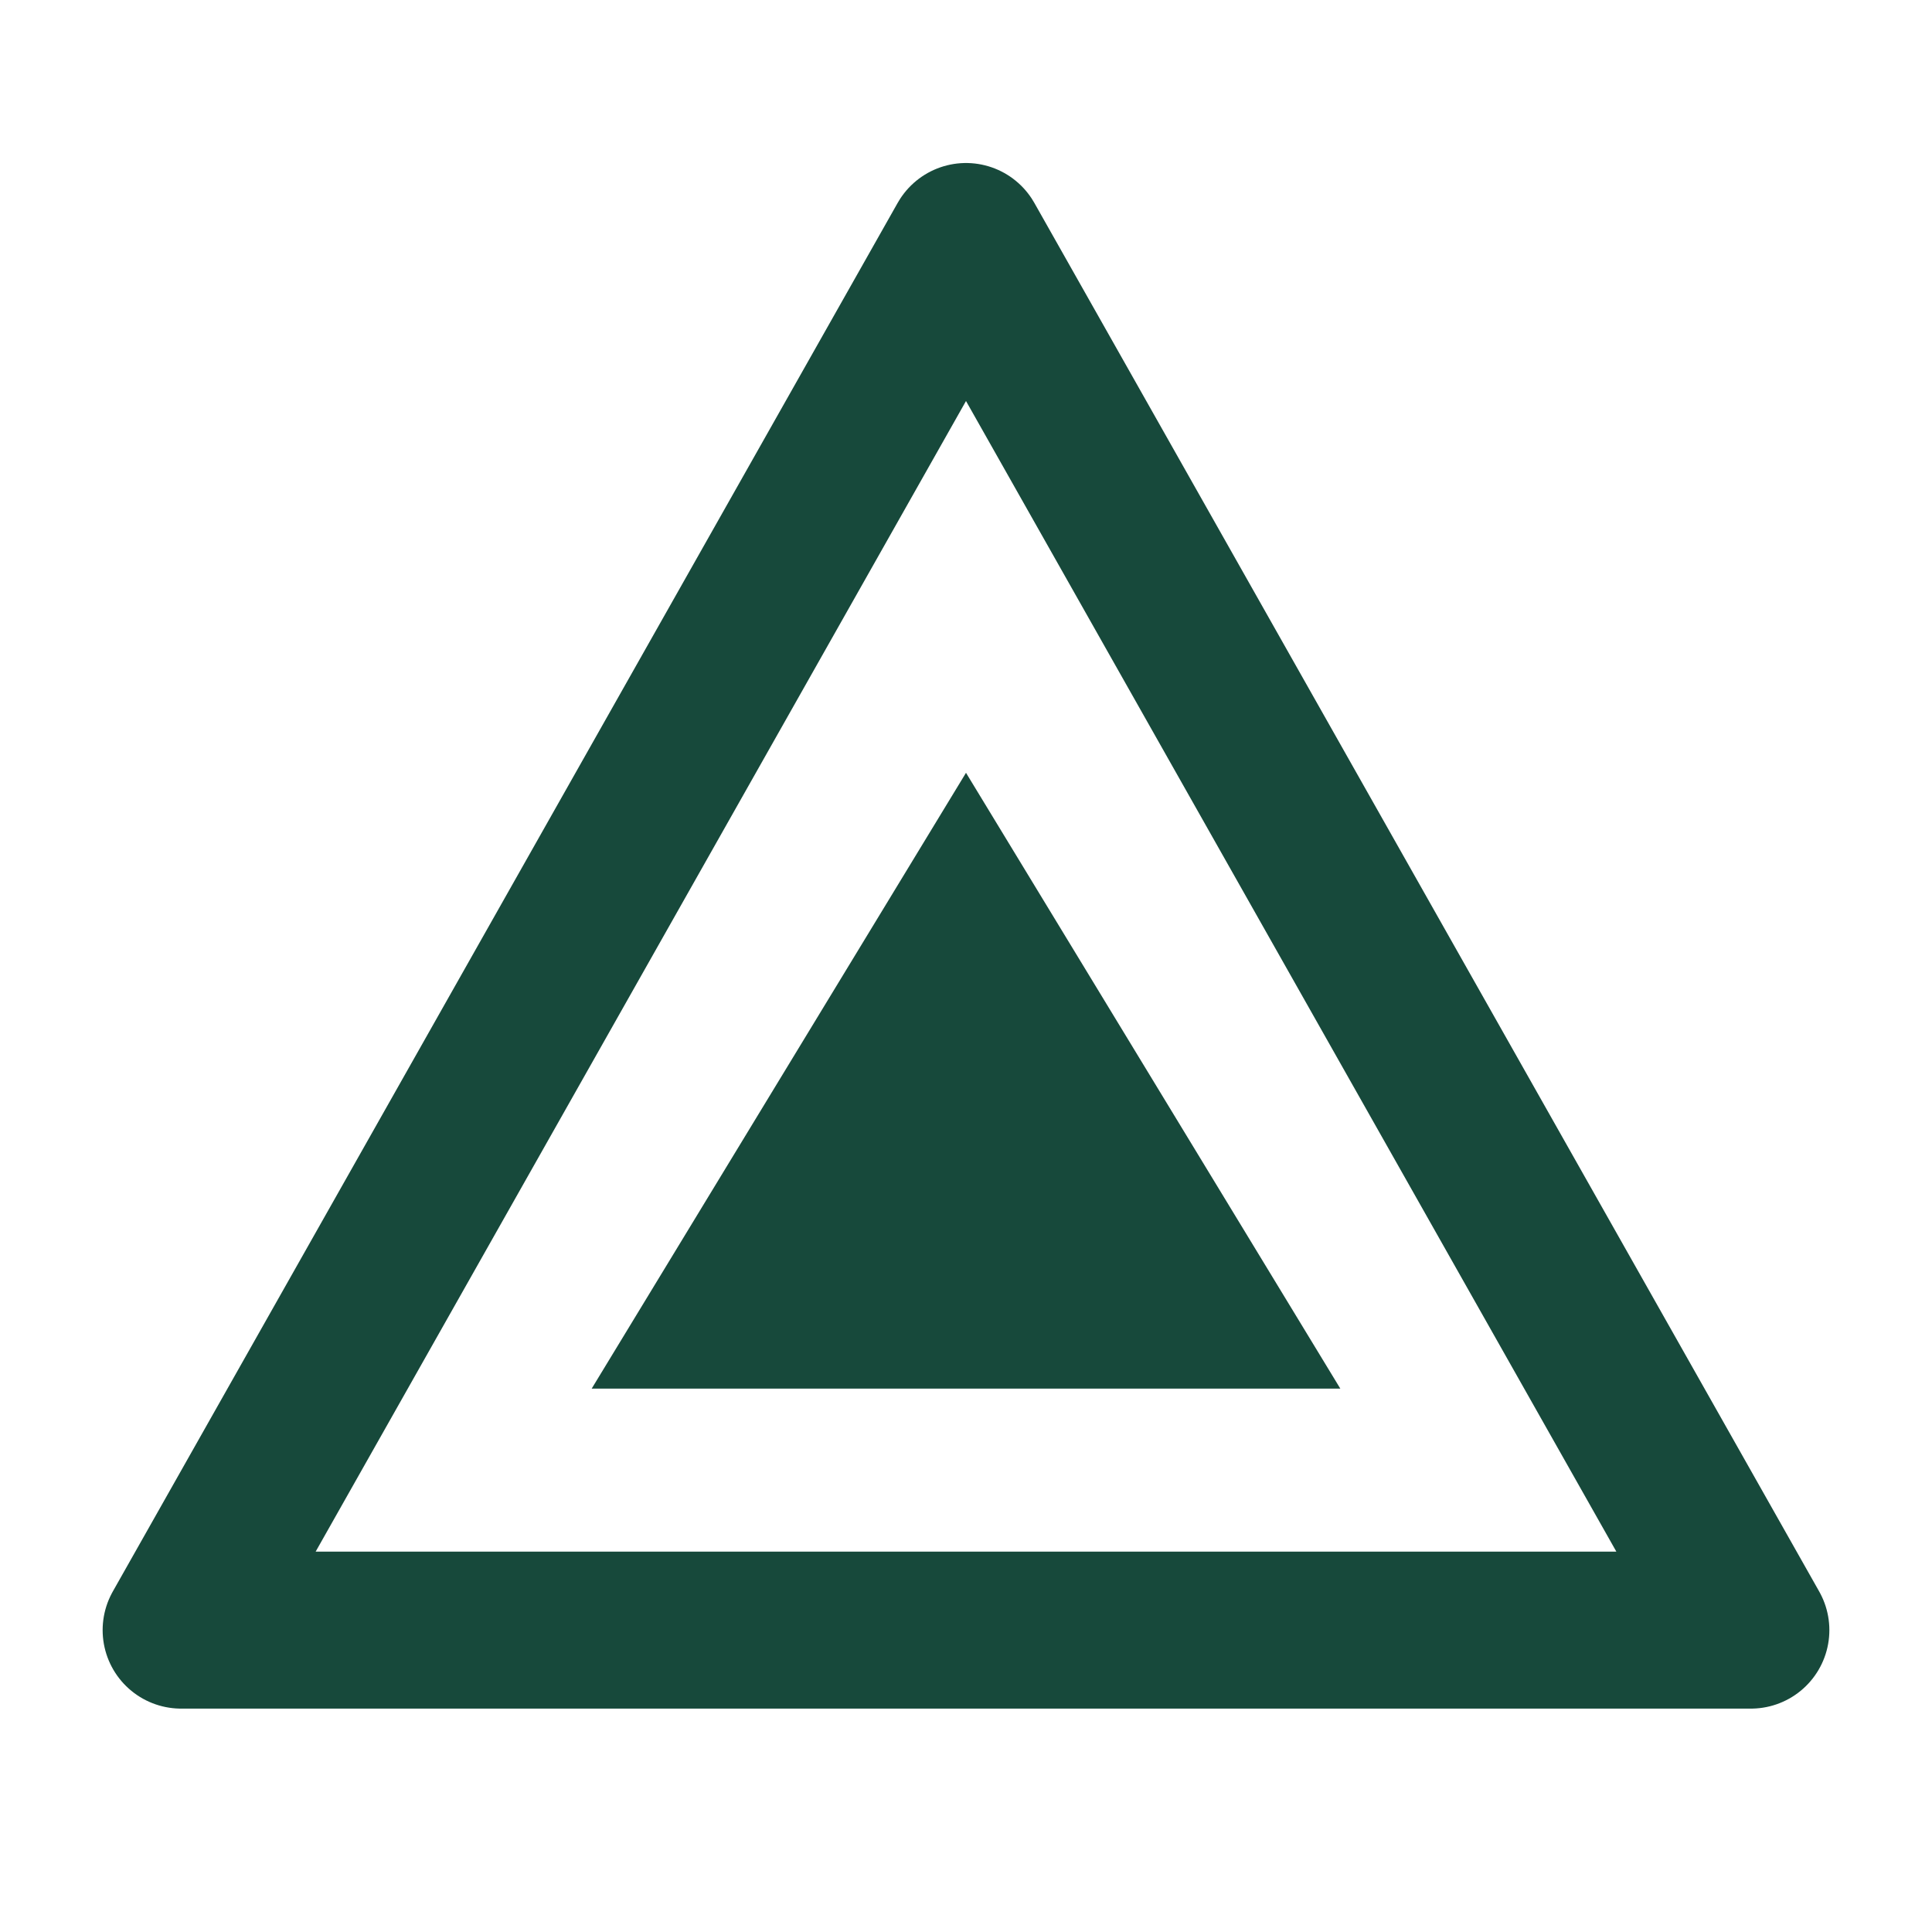
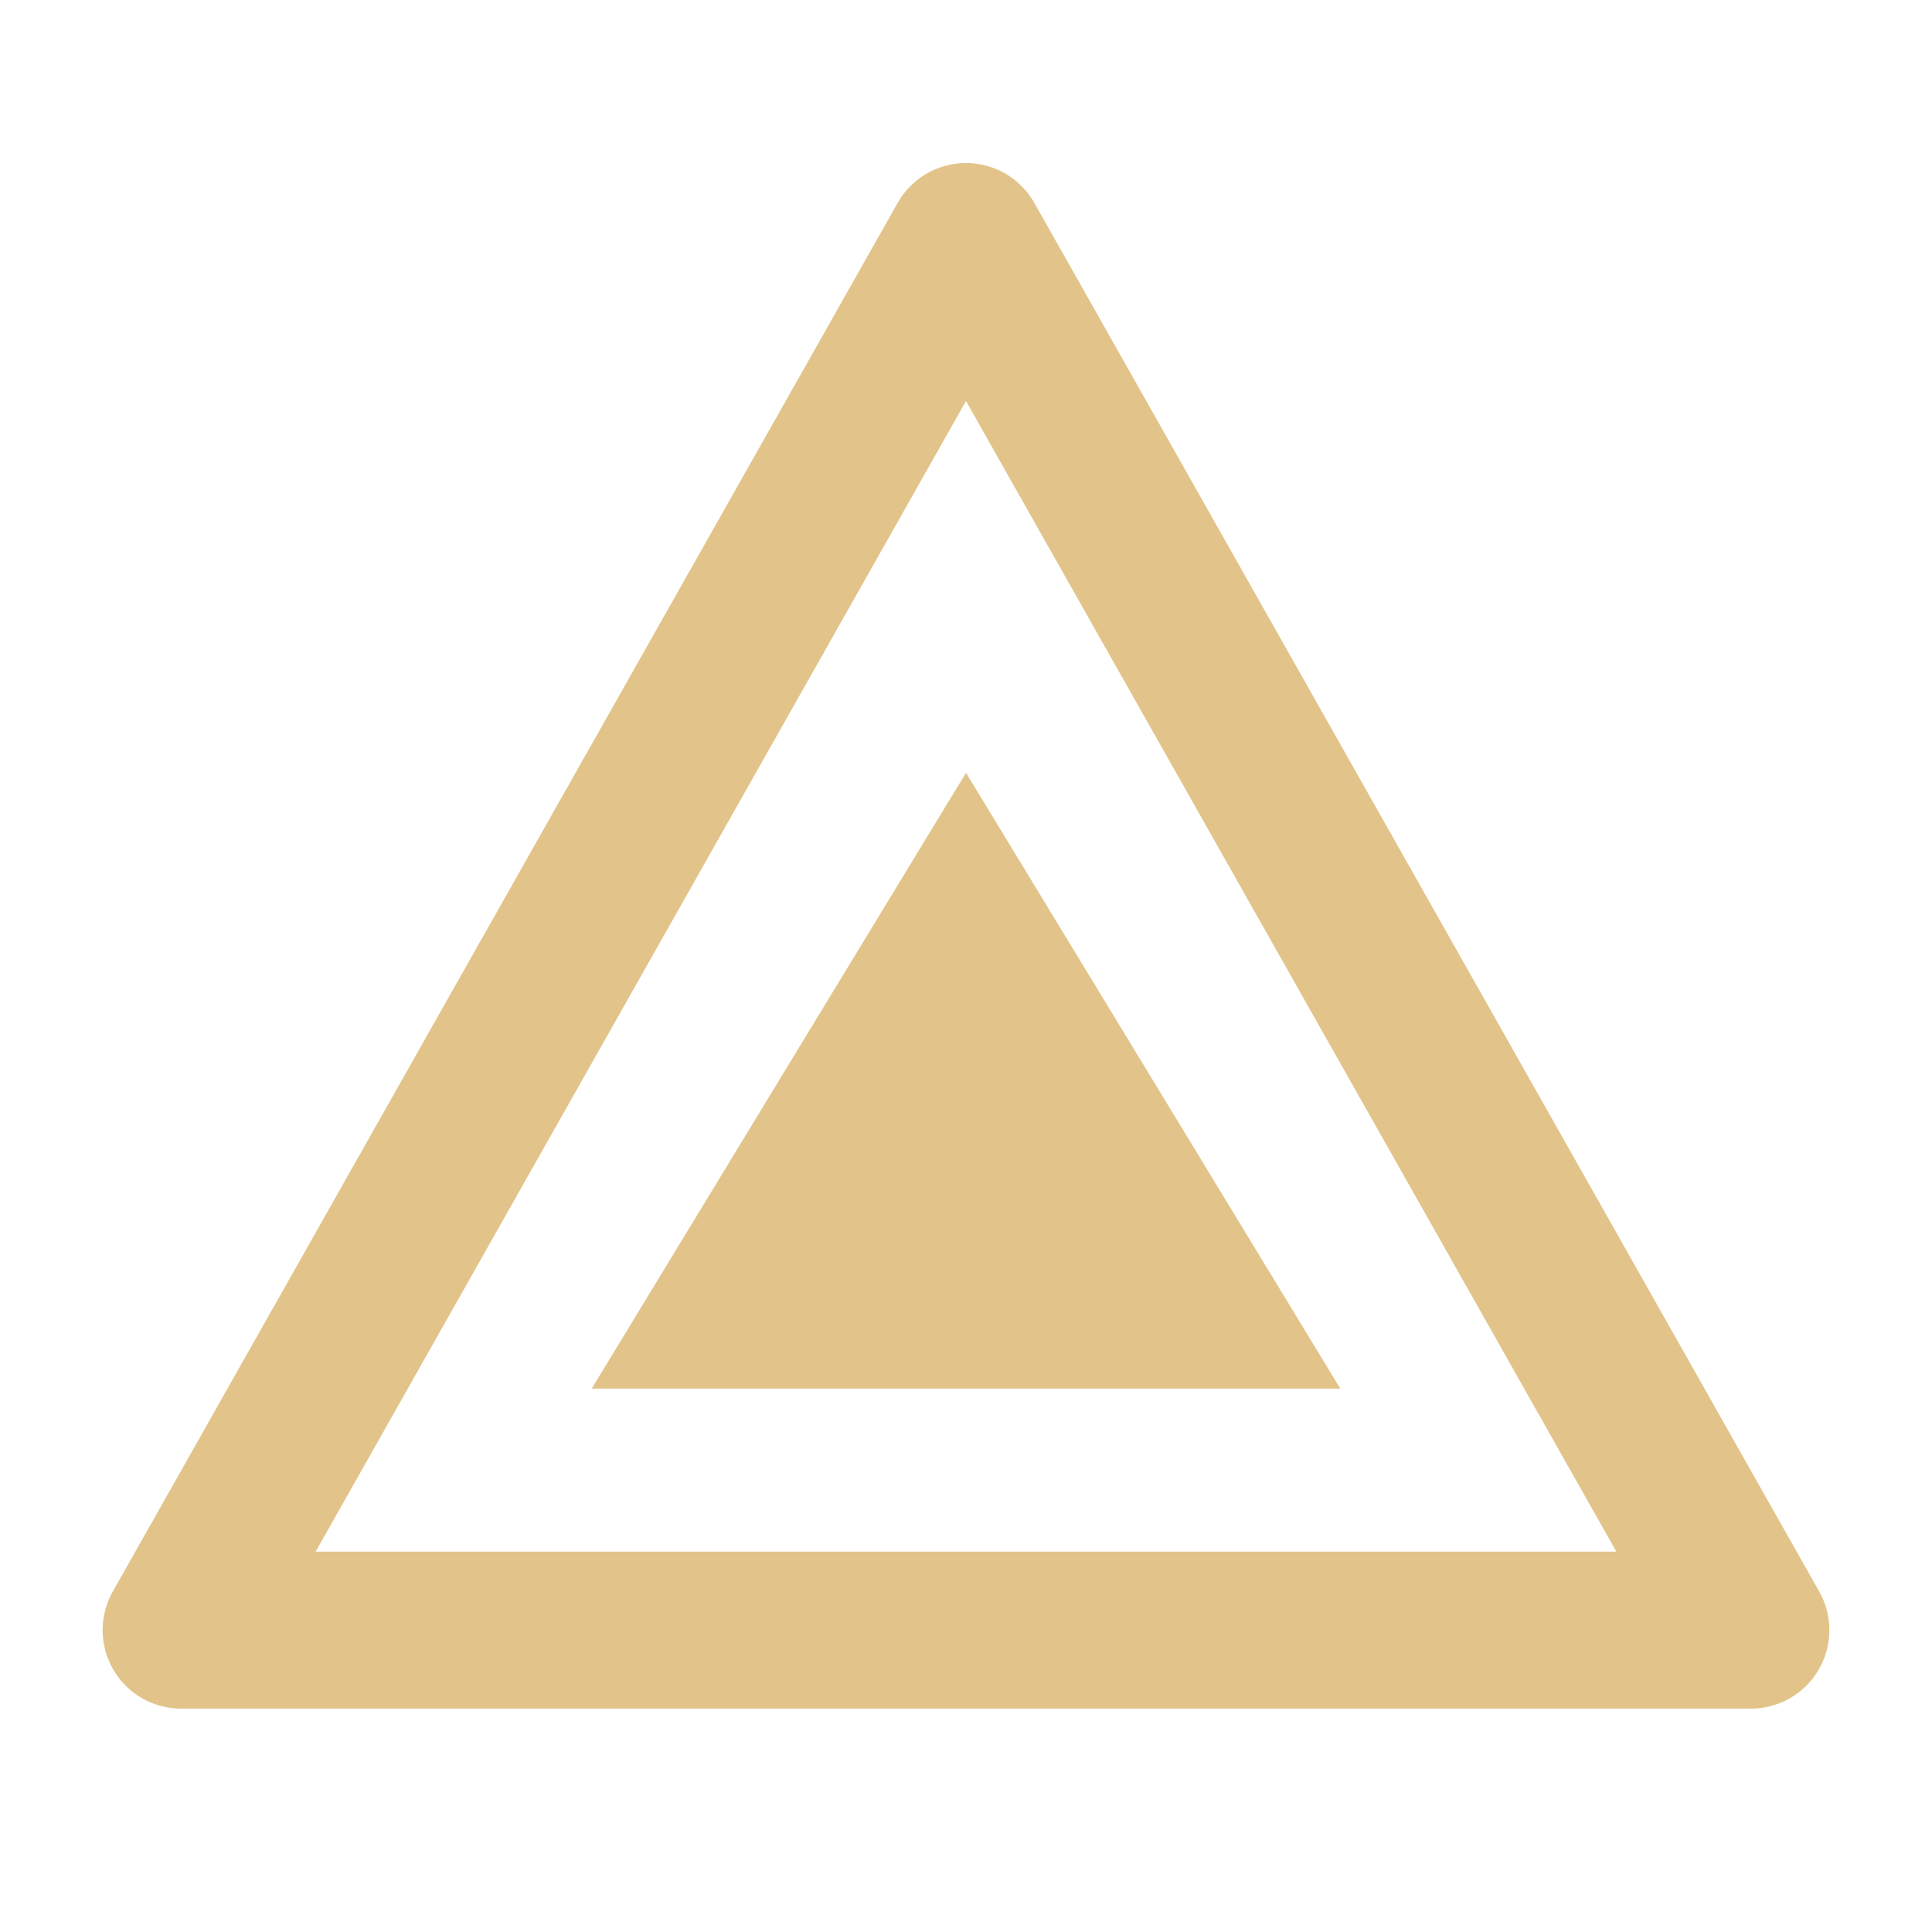
<svg xmlns="http://www.w3.org/2000/svg" viewBox="0 0 32 32">
-   <path d="M16 4 29 27H3Z" fill="none" stroke="#17493B" stroke-width="2.6" stroke-linejoin="round" />
-   <path d="M16 12.8 22.2 23H9.8Z" fill="#17493B" />
+   <path d="M16 4 29 27H3Z" fill="none" stroke="#E2C48A" stroke-width="2.6" stroke-linejoin="round" />
+   <path d="M16 12.8 22.2 23H9.8Z" fill="#E2C48A" />
</svg>
